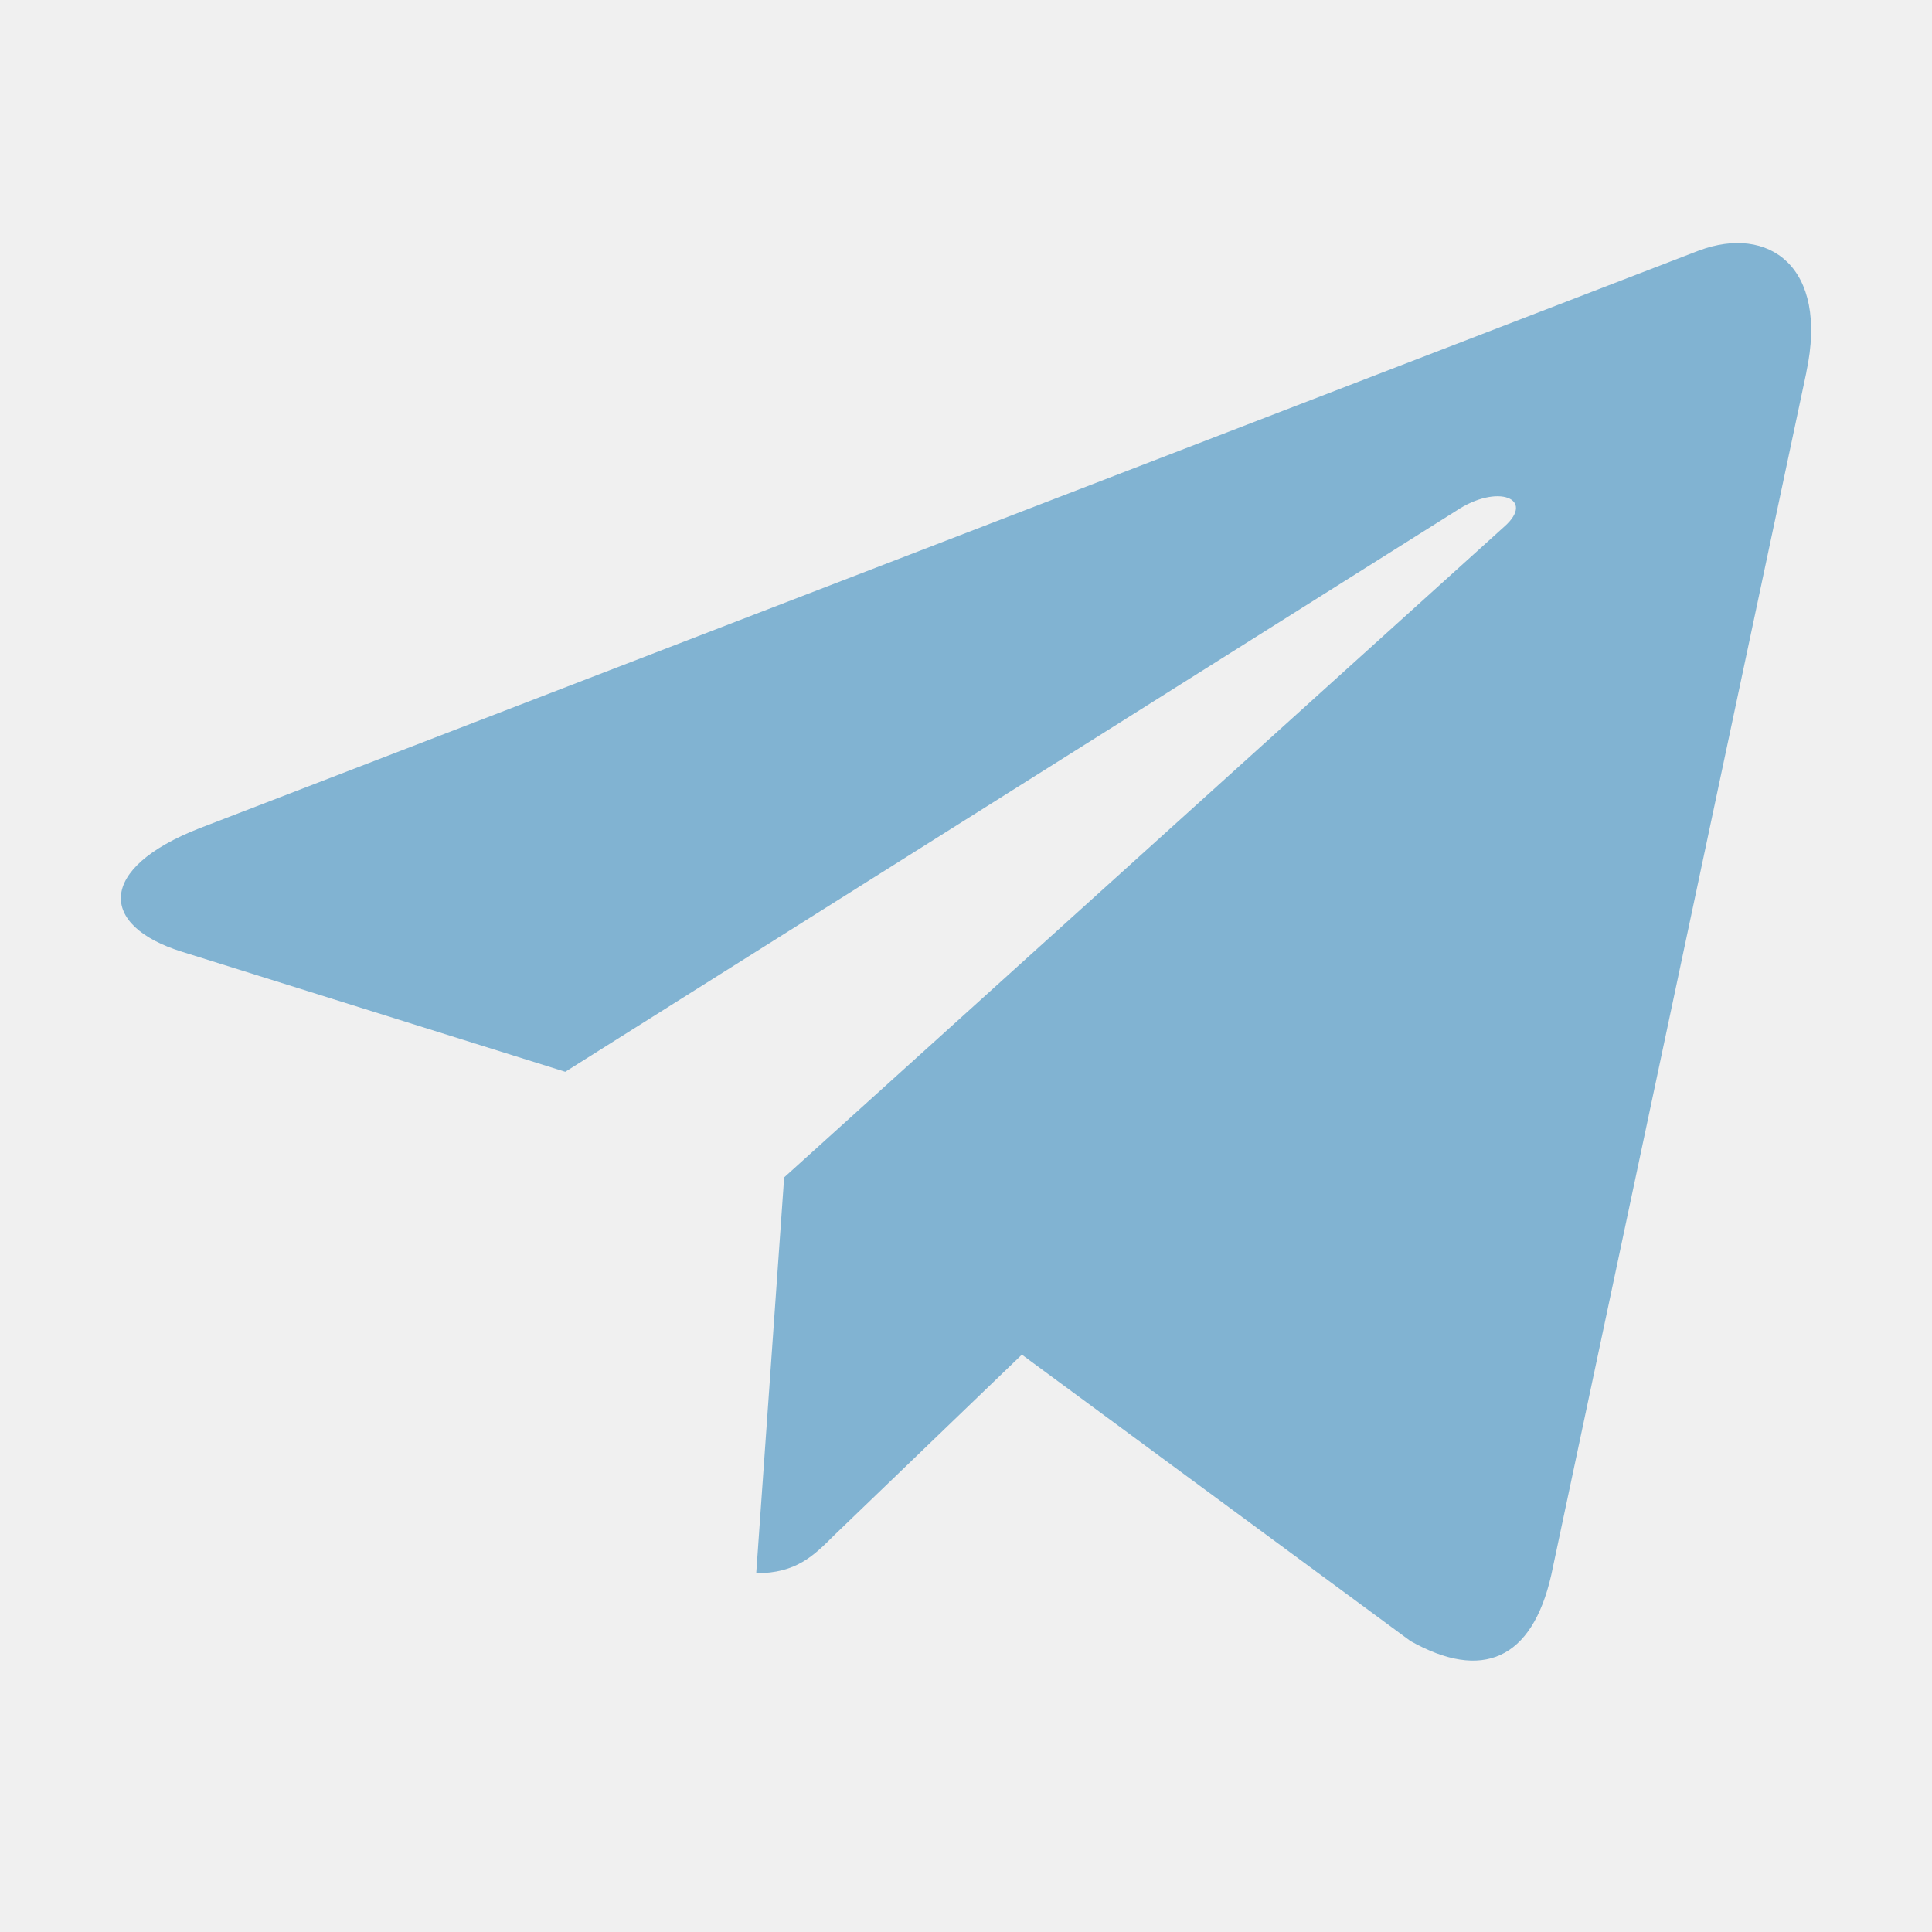
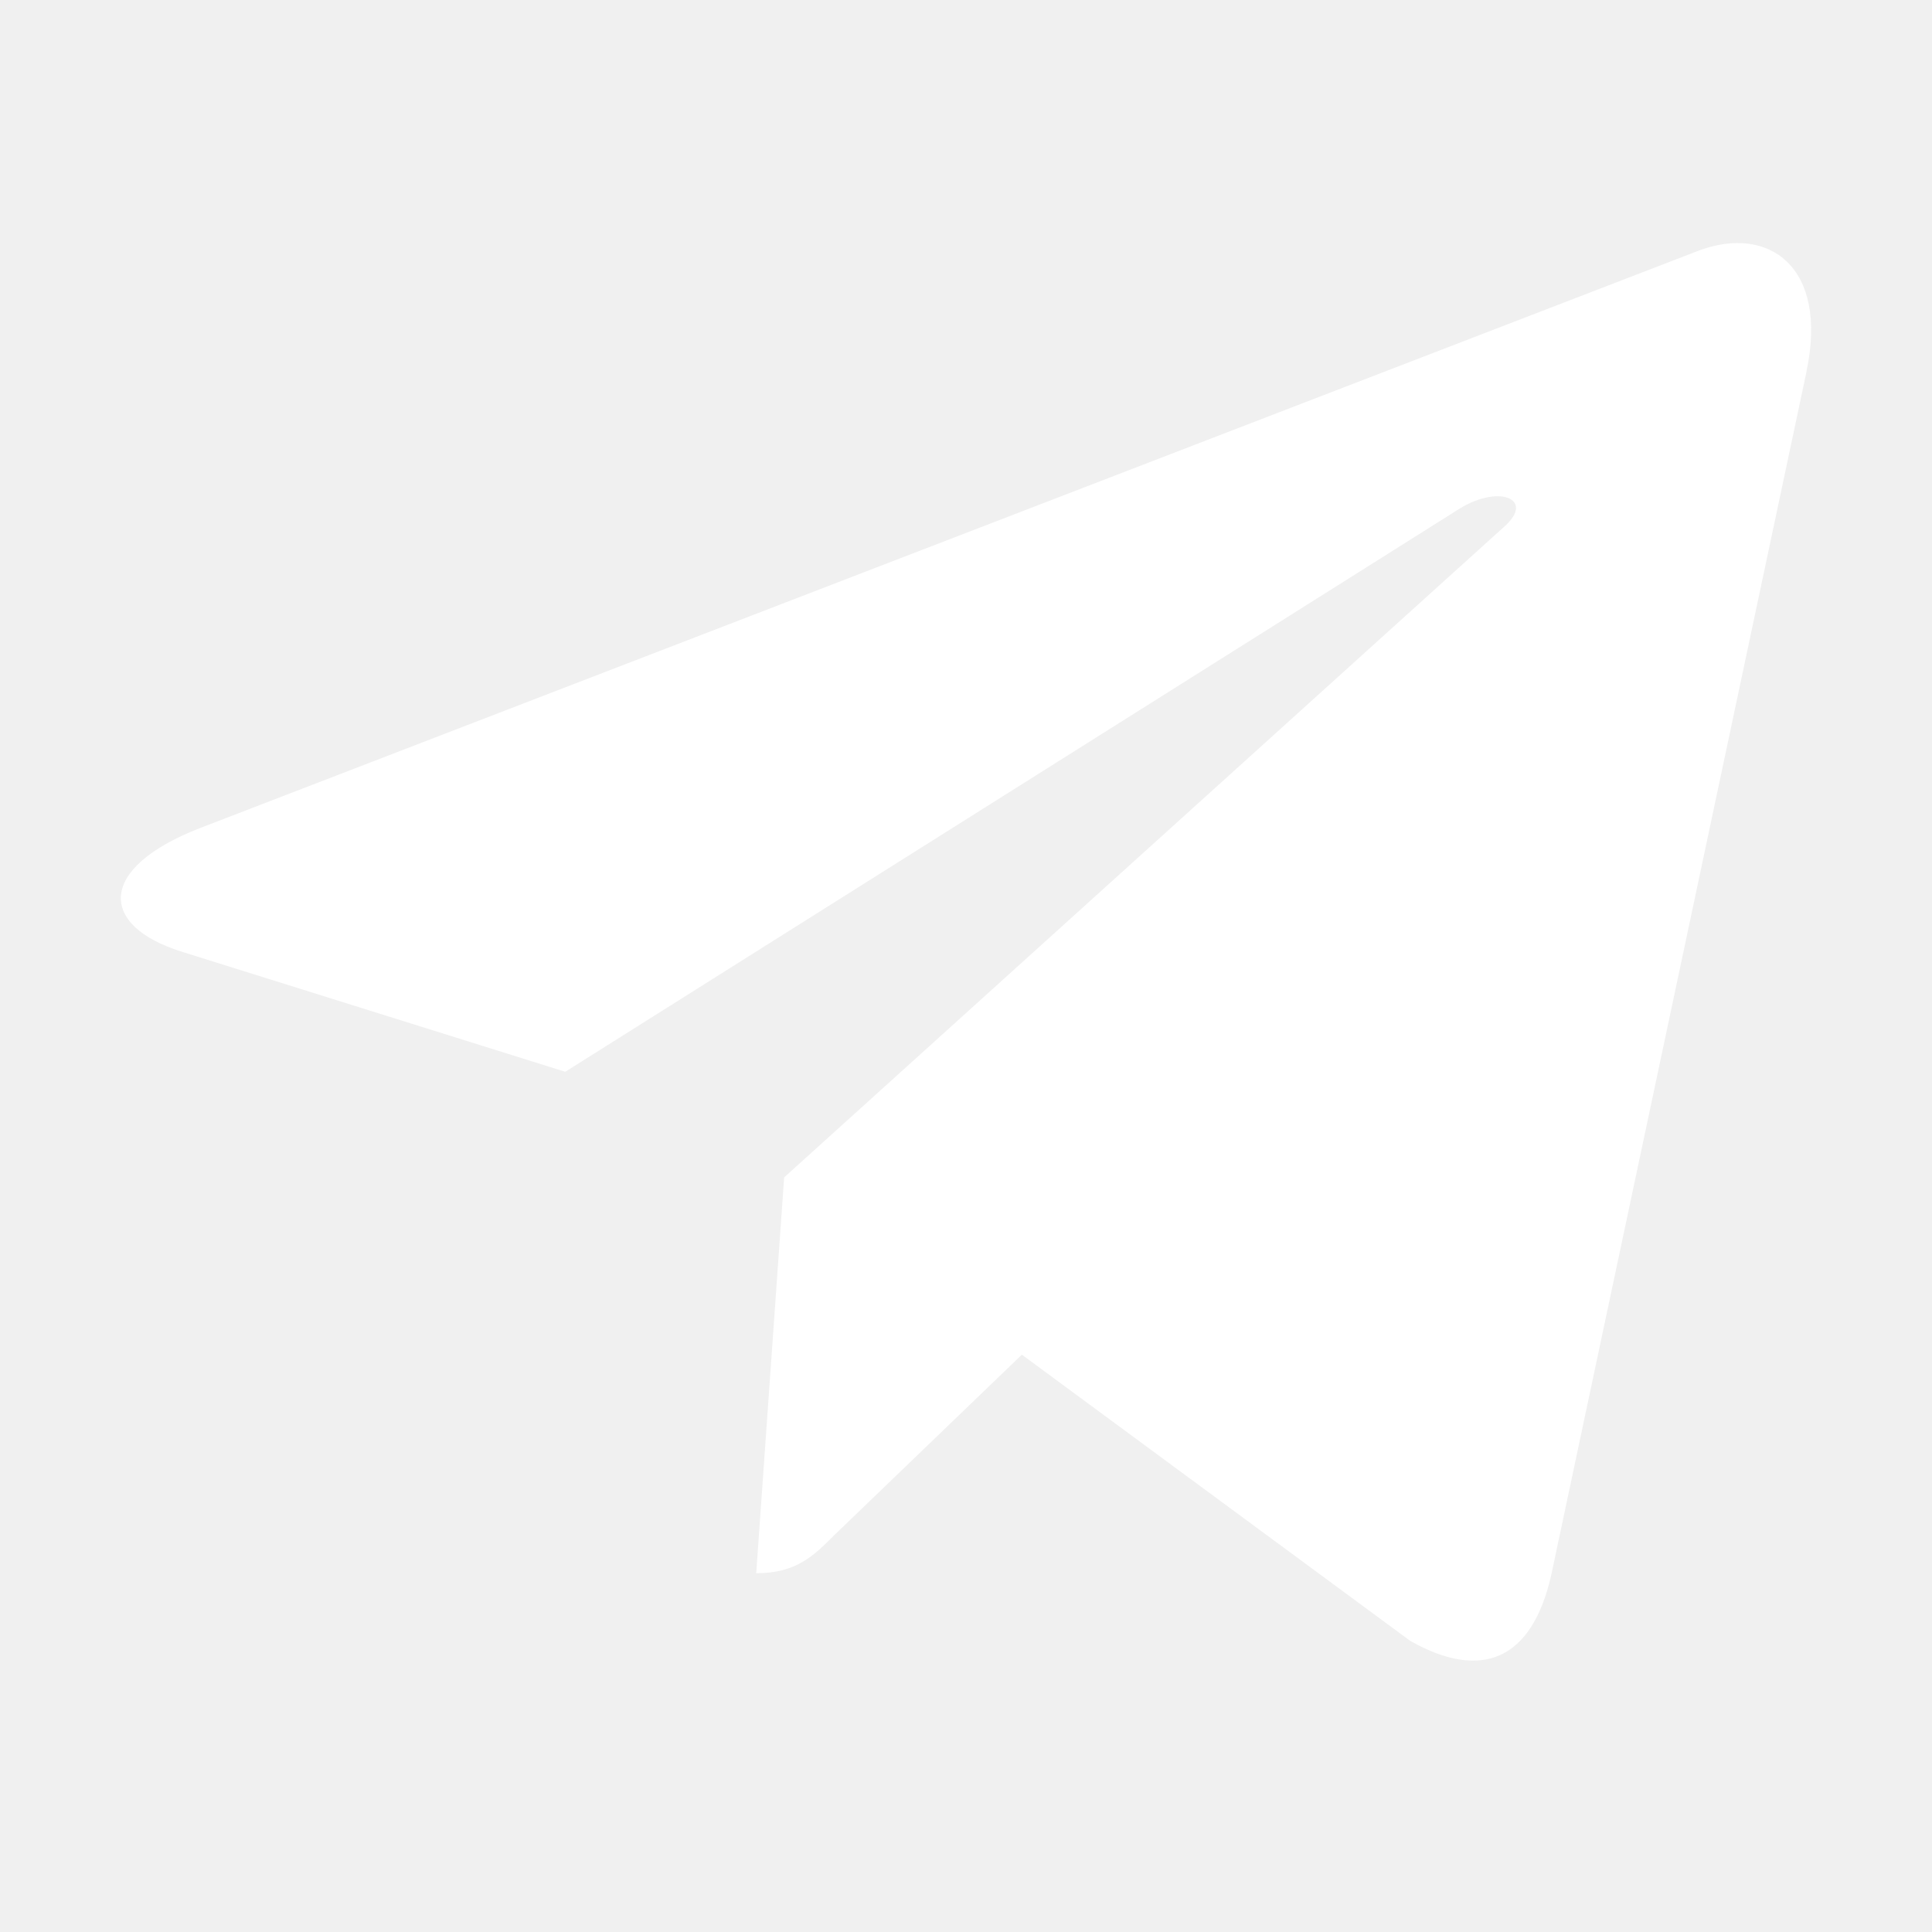
- <svg xmlns="http://www.w3.org/2000/svg" width="24" height="24" viewBox="0 0 24 24" fill="none">
-   <path d="m22.44 4.622-3.17 14.944c-.239 1.055-.862 1.317-1.748.82l-4.828-3.558-2.33 2.242c-.258.258-.473.473-.97.473l.347-4.917 8.948-8.086c.39-.346-.085-.54-.604-.192L7.022 13.314 2.26 11.823c-1.036-.323-1.055-1.036.216-1.533l18.627-7.177c.863-.323 1.617.192 1.336 1.51Z" fill="#81B3D2" />
+ <svg xmlns="http://www.w3.org/2000/svg" width="24" height="24" fill="none">
+   <path d="m22.44 4.622-3.17 14.944c-.239 1.055-.862 1.317-1.748.82l-4.828-3.558-2.33 2.242c-.258.258-.473.473-.97.473l.347-4.917 8.948-8.086c.39-.346-.084-.54-.604-.192L7.022 13.314 2.26 11.823c-1.036-.323-1.055-1.036.216-1.533l18.627-7.177c.863-.323 1.617.192 1.336 1.51Z" fill="#fff" />
</svg>
